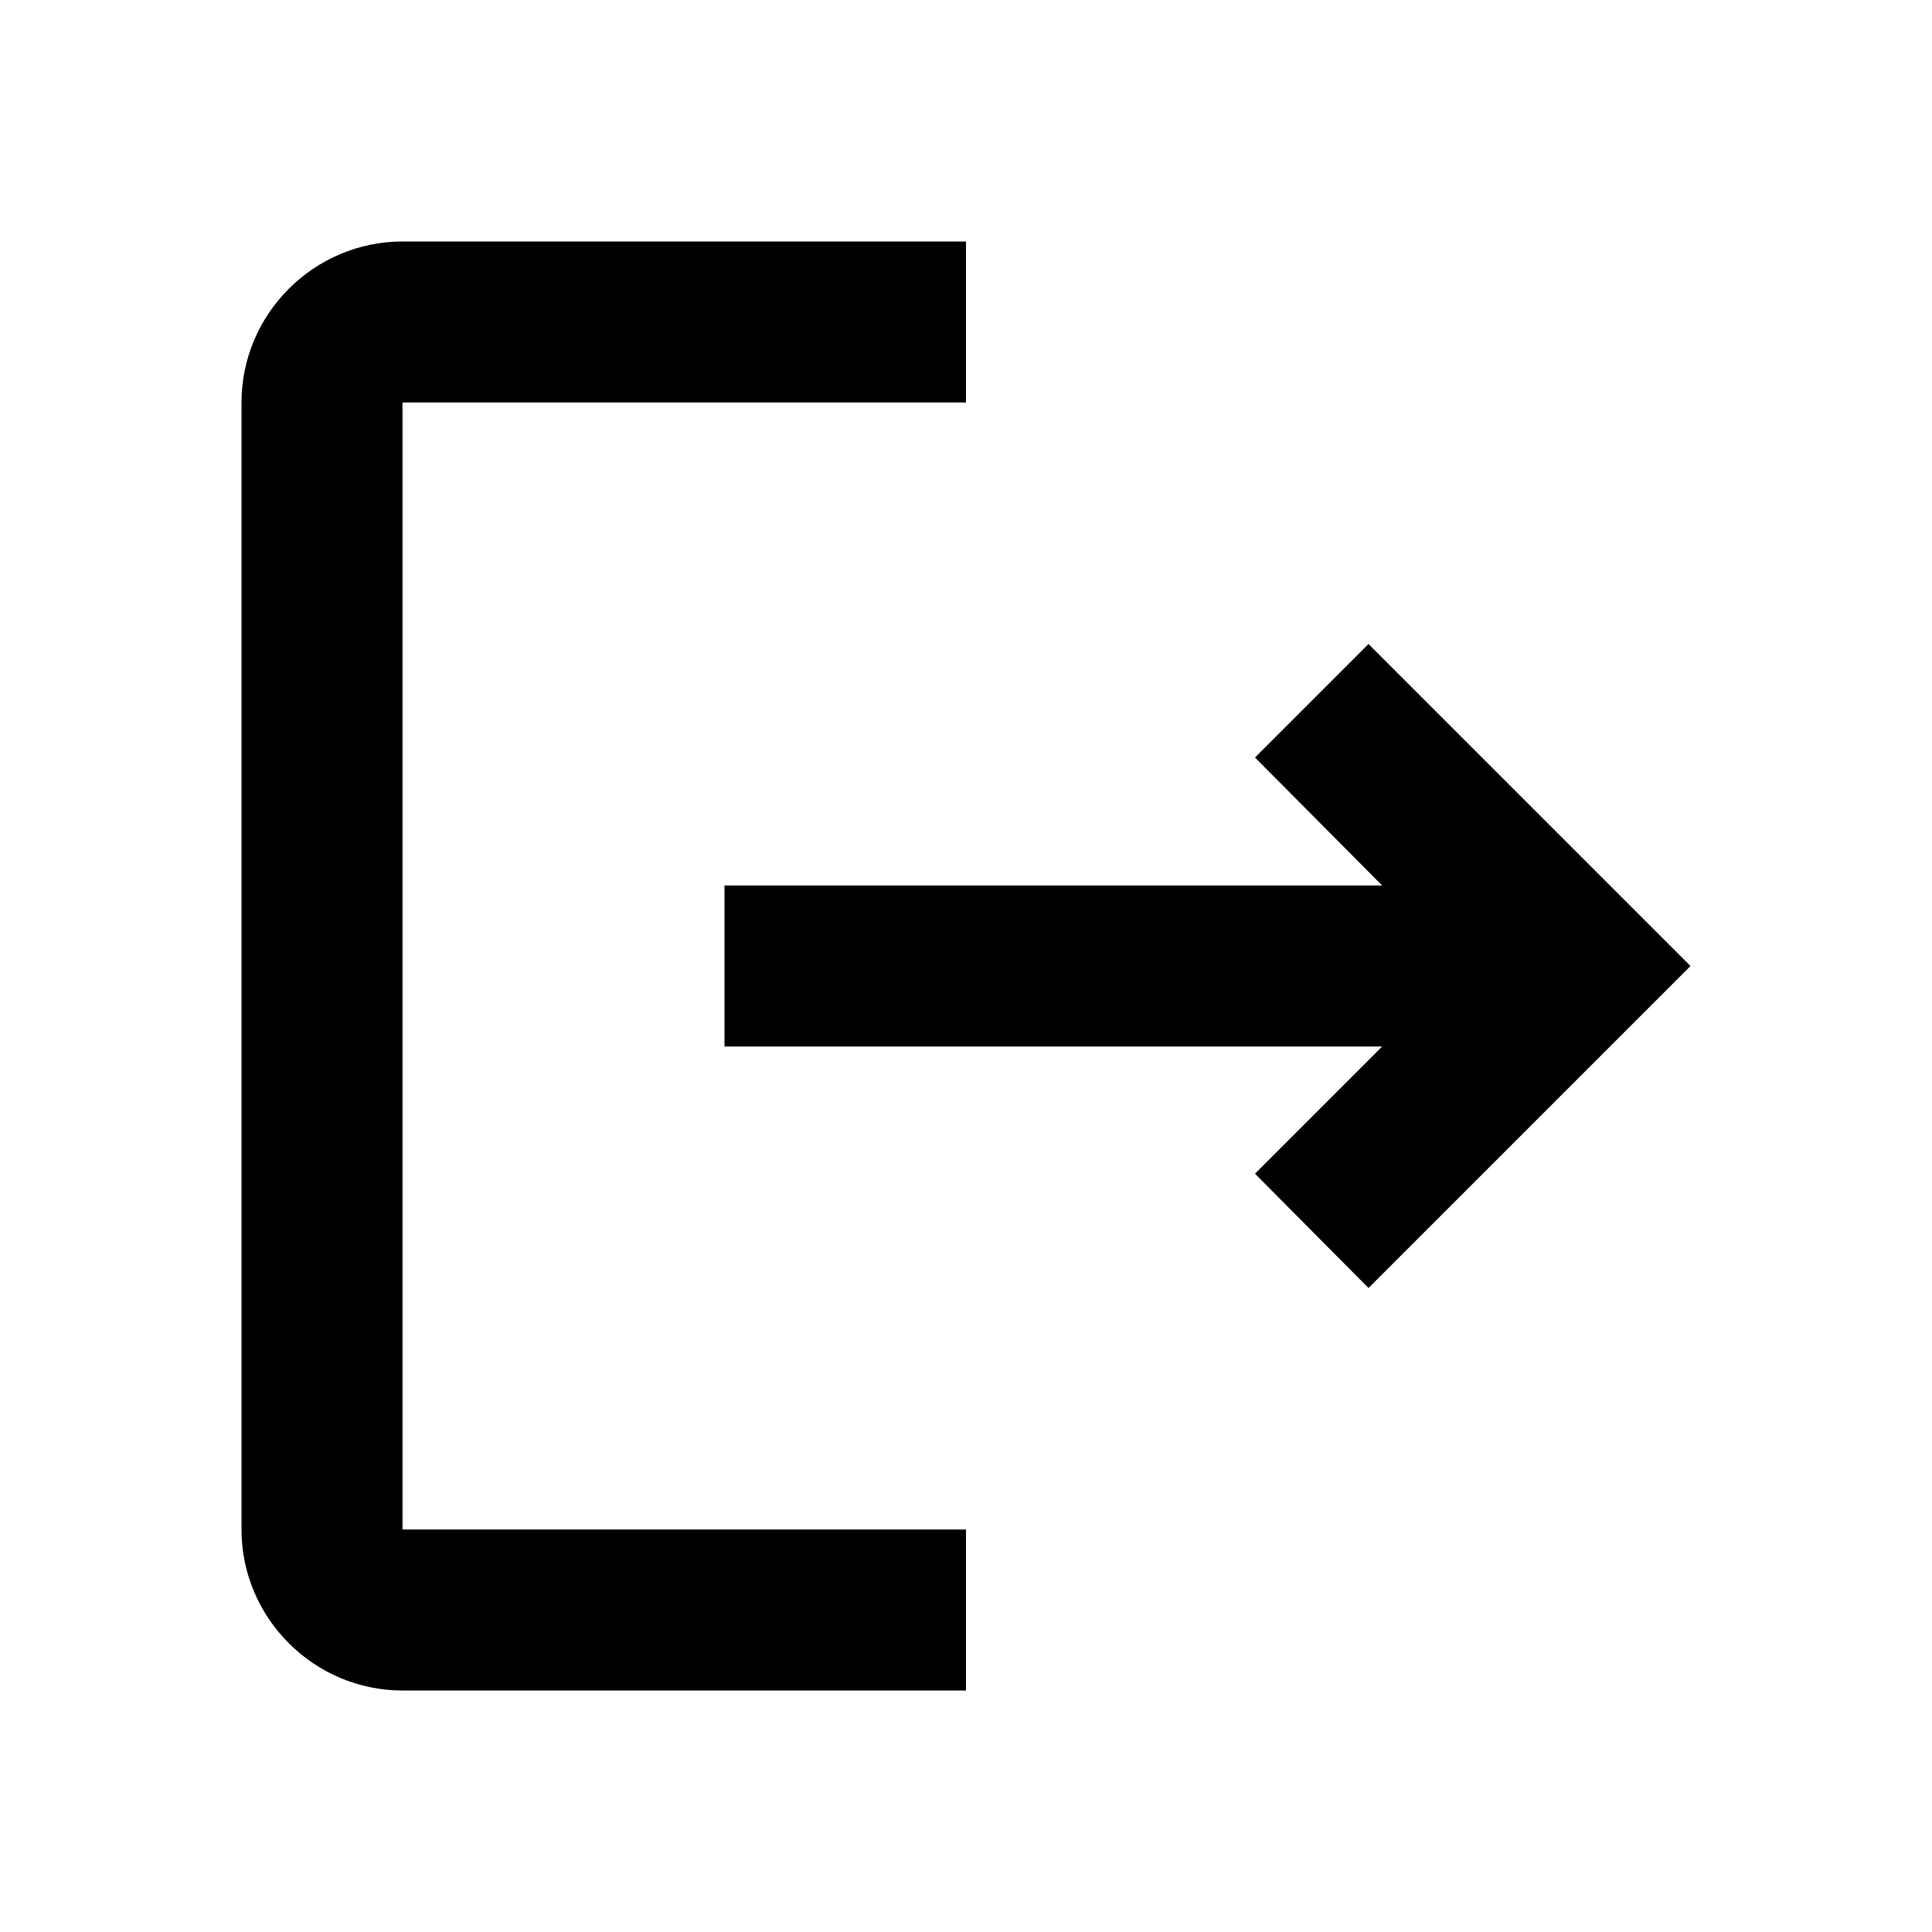
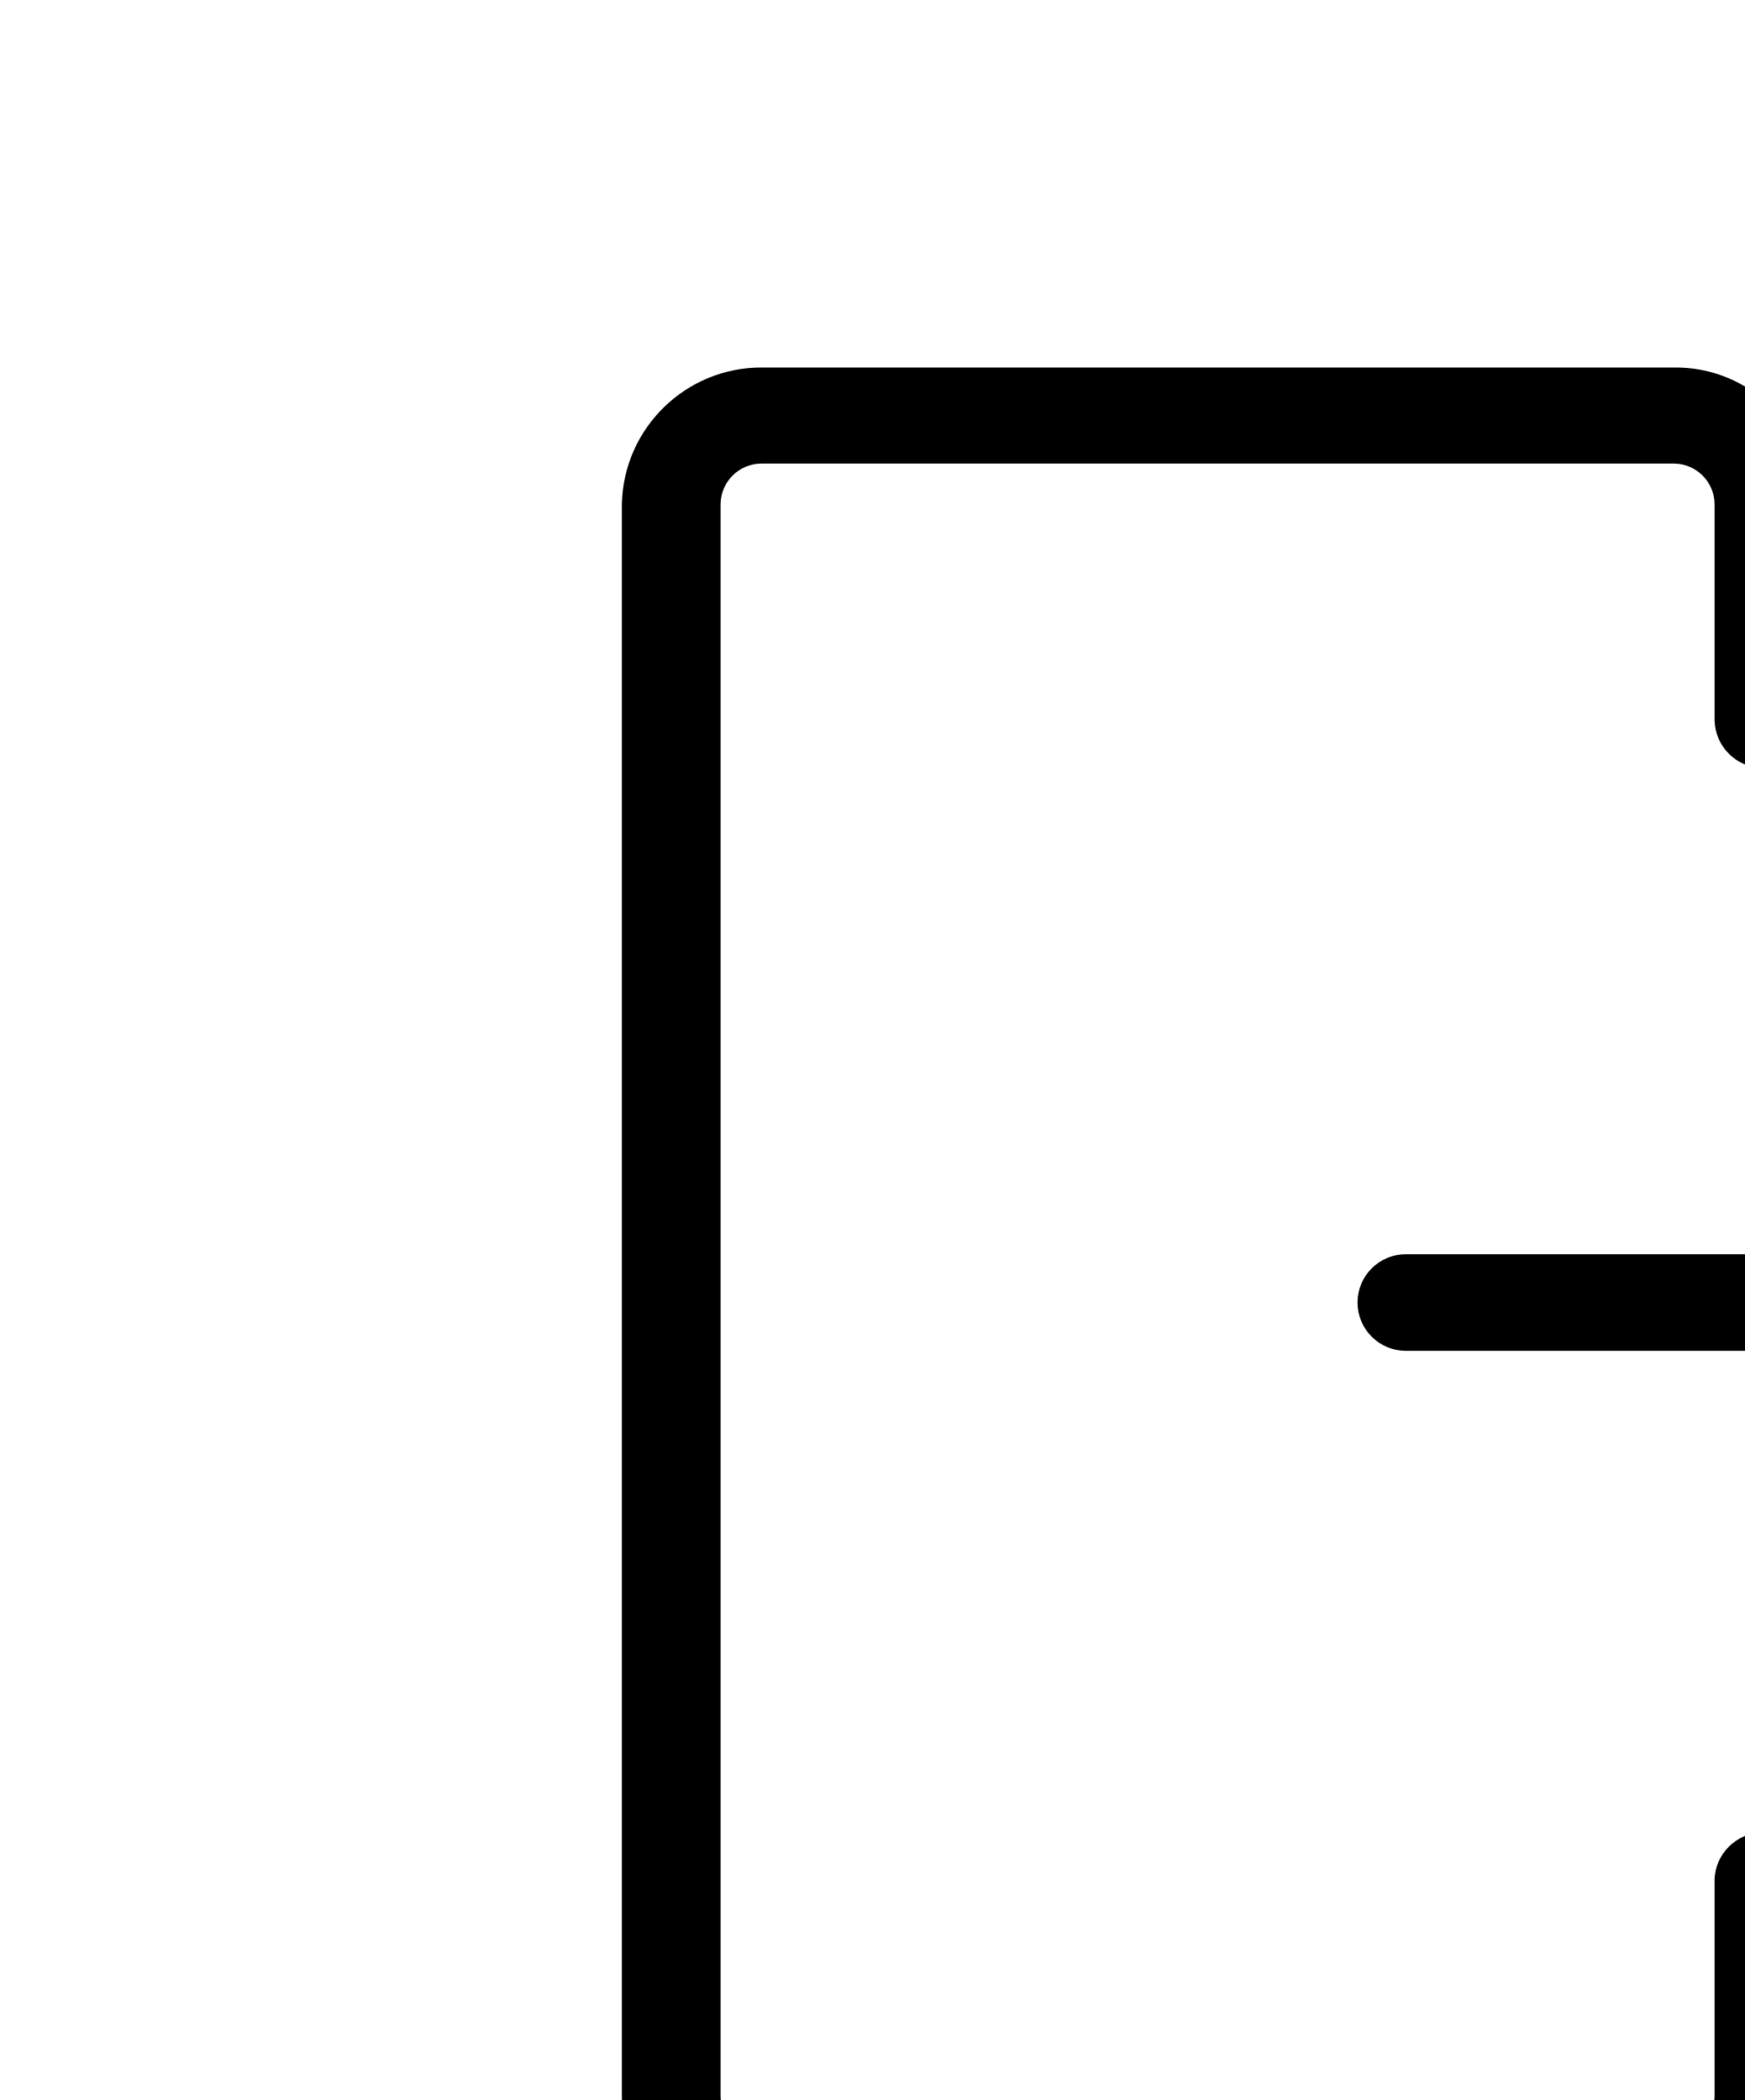
- <svg xmlns="http://www.w3.org/2000/svg" height="30" viewBox="0 0 24 24">
-   <path fill="currentColor" d="M17,8l-1.41,1.41L17.17,11H9v2h8.17l-1.58,1.58L17,16l4-4L17,8z M5,5h7V3H5C3.9,3,3,3.9,3,5v14c0,1.1,0.9,2,2,2h7v-2H5V5z" />
+ <svg xmlns="http://www.w3.org/2000/svg" height="40" viewbox="0 0 50 50" fill="none">
+   <path fill="currentColor" d="M30.8 35.82c0-.5.42-.92.93-.92.52 0 .94.41.94.92v4.12a2.66 2.66 0 0 1-2.64 2.6H12.64c-.73 0-1.4-.29-1.87-.76a2.58 2.58 0 0 1-.78-1.84V9.6A2.66 2.66 0 0 1 12.65 7h17.37c.73-.01 1.39.28 1.87.76.48.47.78 1.12.78 1.84v4.12c0 .5-.42.91-.94.91a.93.93 0 0 1-.93-.91V9.6a.78.78 0 0 0-.78-.77H12.65a.78.78 0 0 0-.78.77v30.33a.78.78 0 0 0 .78.77h17.37a.78.78 0 0 0 .78-.77v-4.12Z" />
+   <path fill="currentColor" d="M36.78 25.73H24.92a.92.92 0 1 1 0-1.84h11.86l-3.87-4.37a.91.91 0 0 1 .08-1.29.92.92 0 0 1 1.3.08l5.22 5.9c.32.35.3.87 0 1.21l-5.22 5.9a.92.92 0 0 1-1.3.07.91.91 0 0 1-.08-1.29l3.87-4.37Z" />
</svg>
